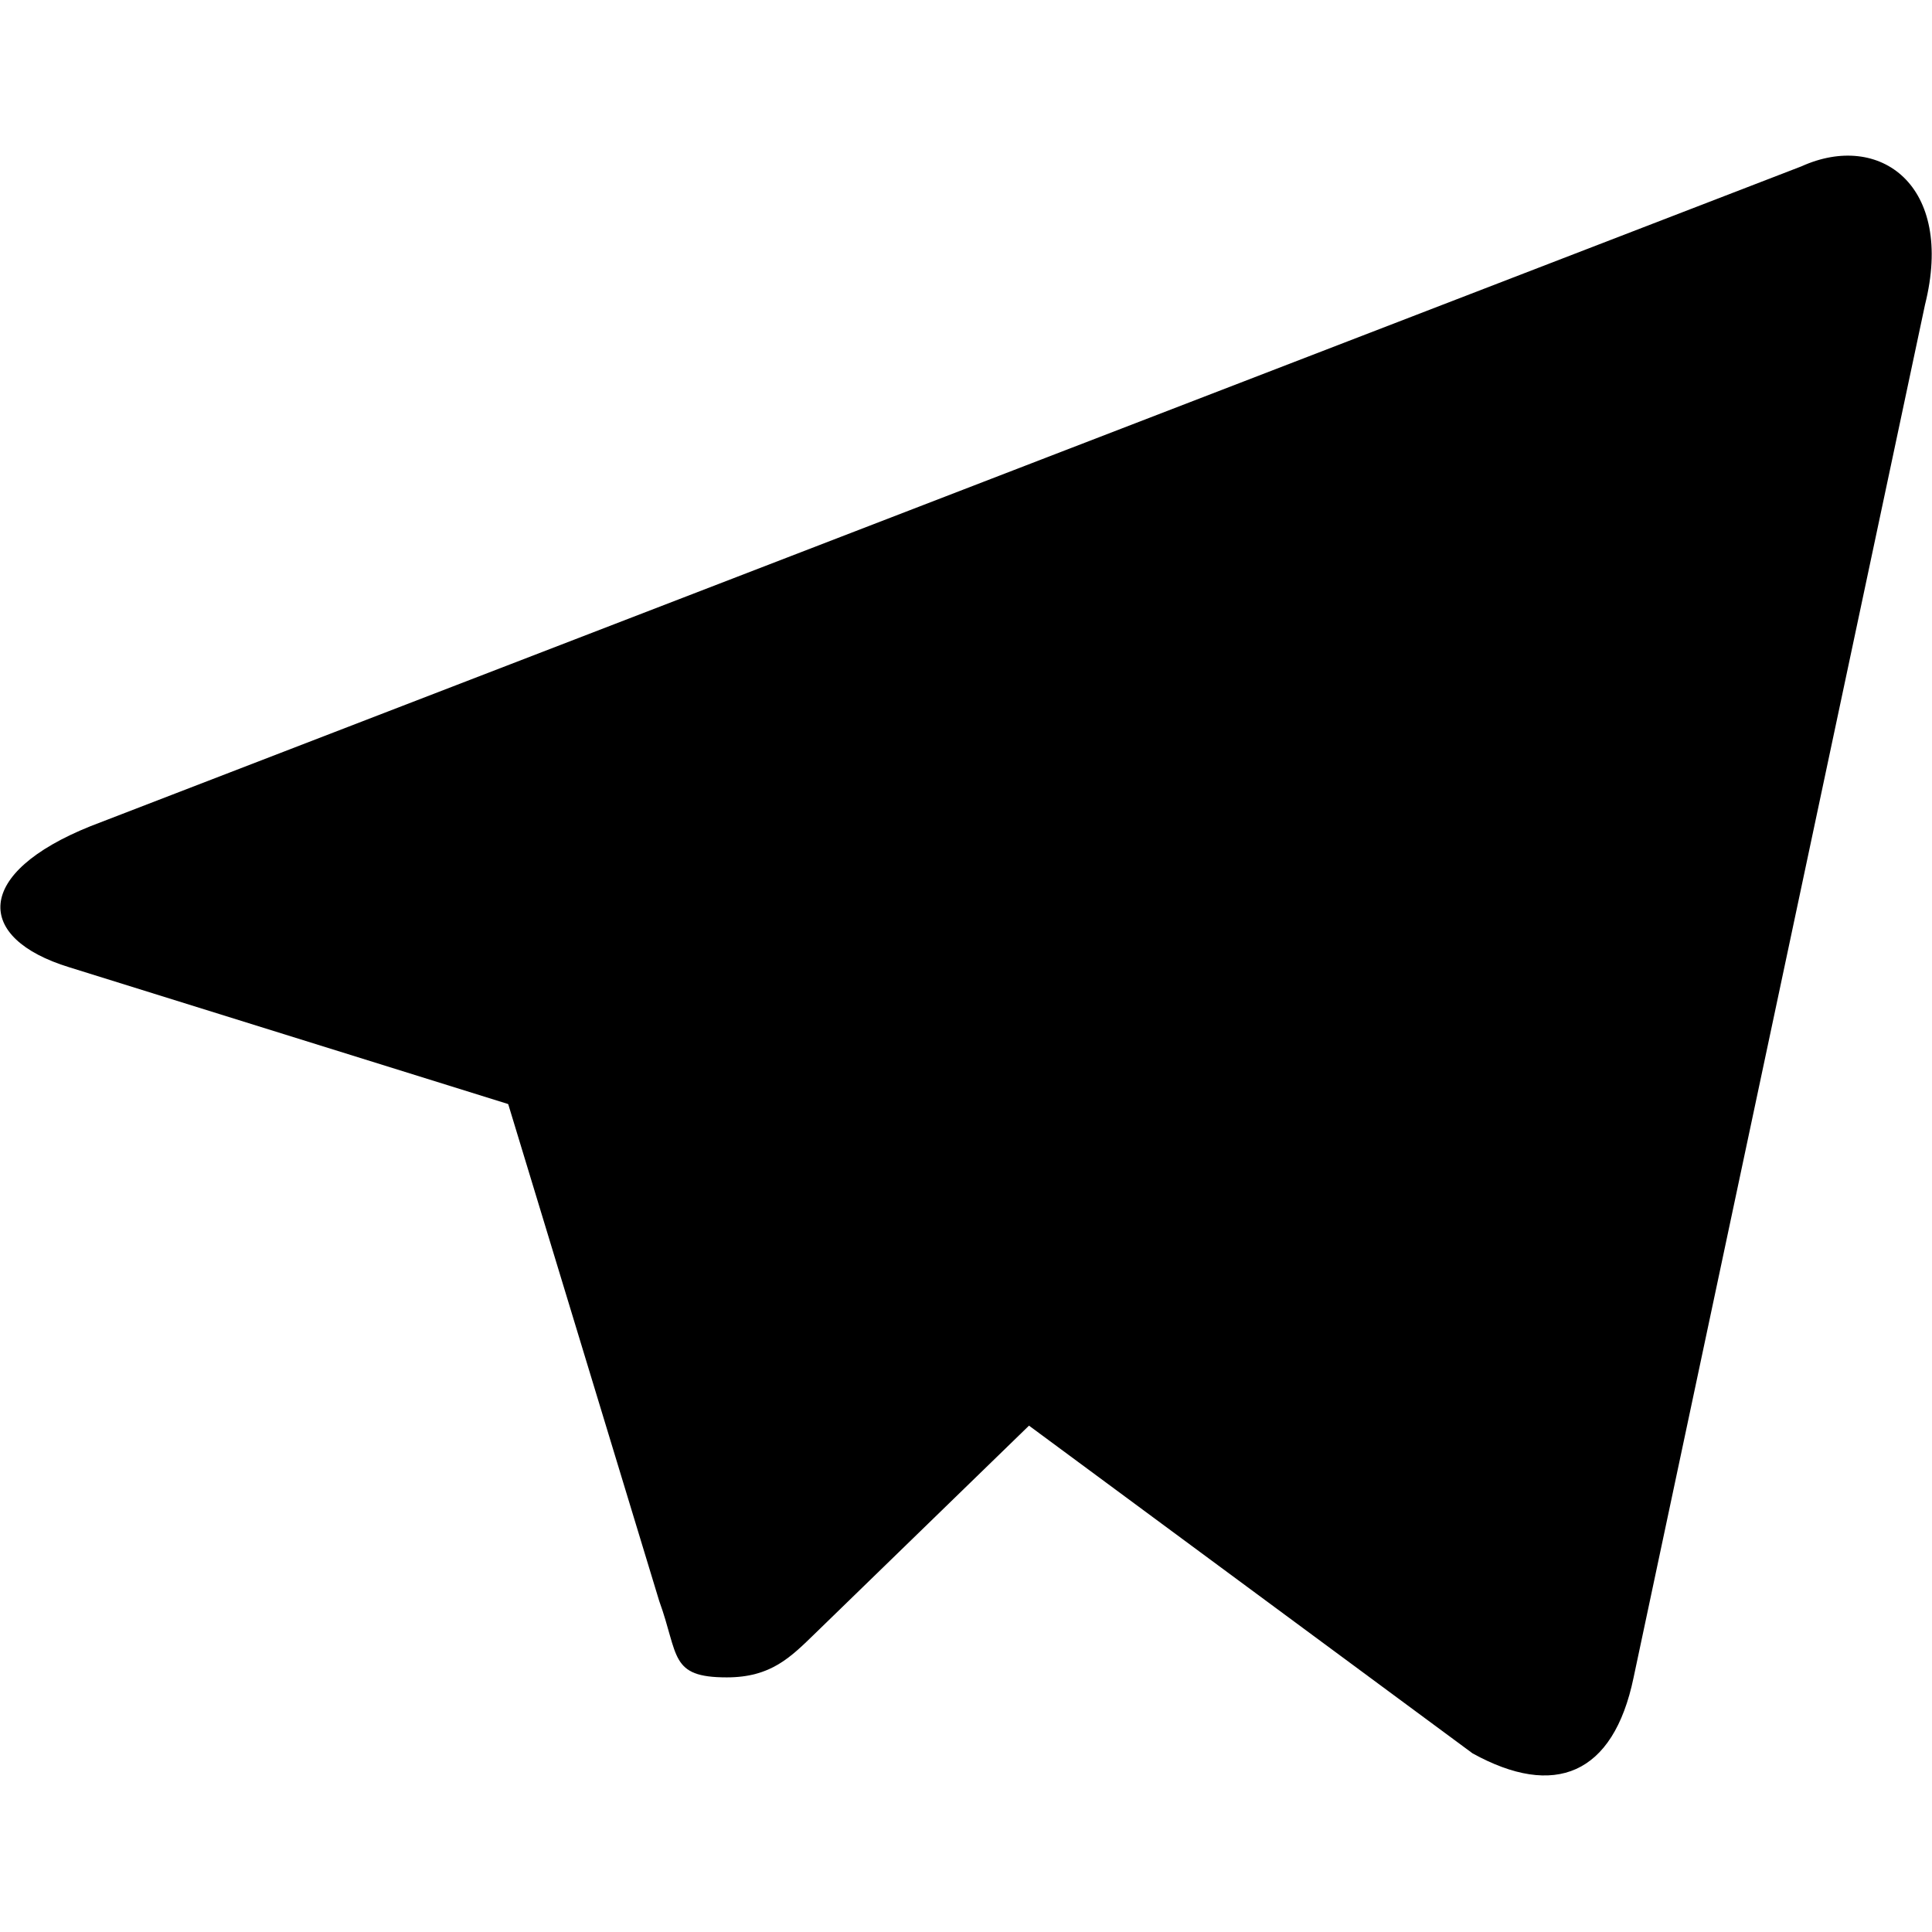
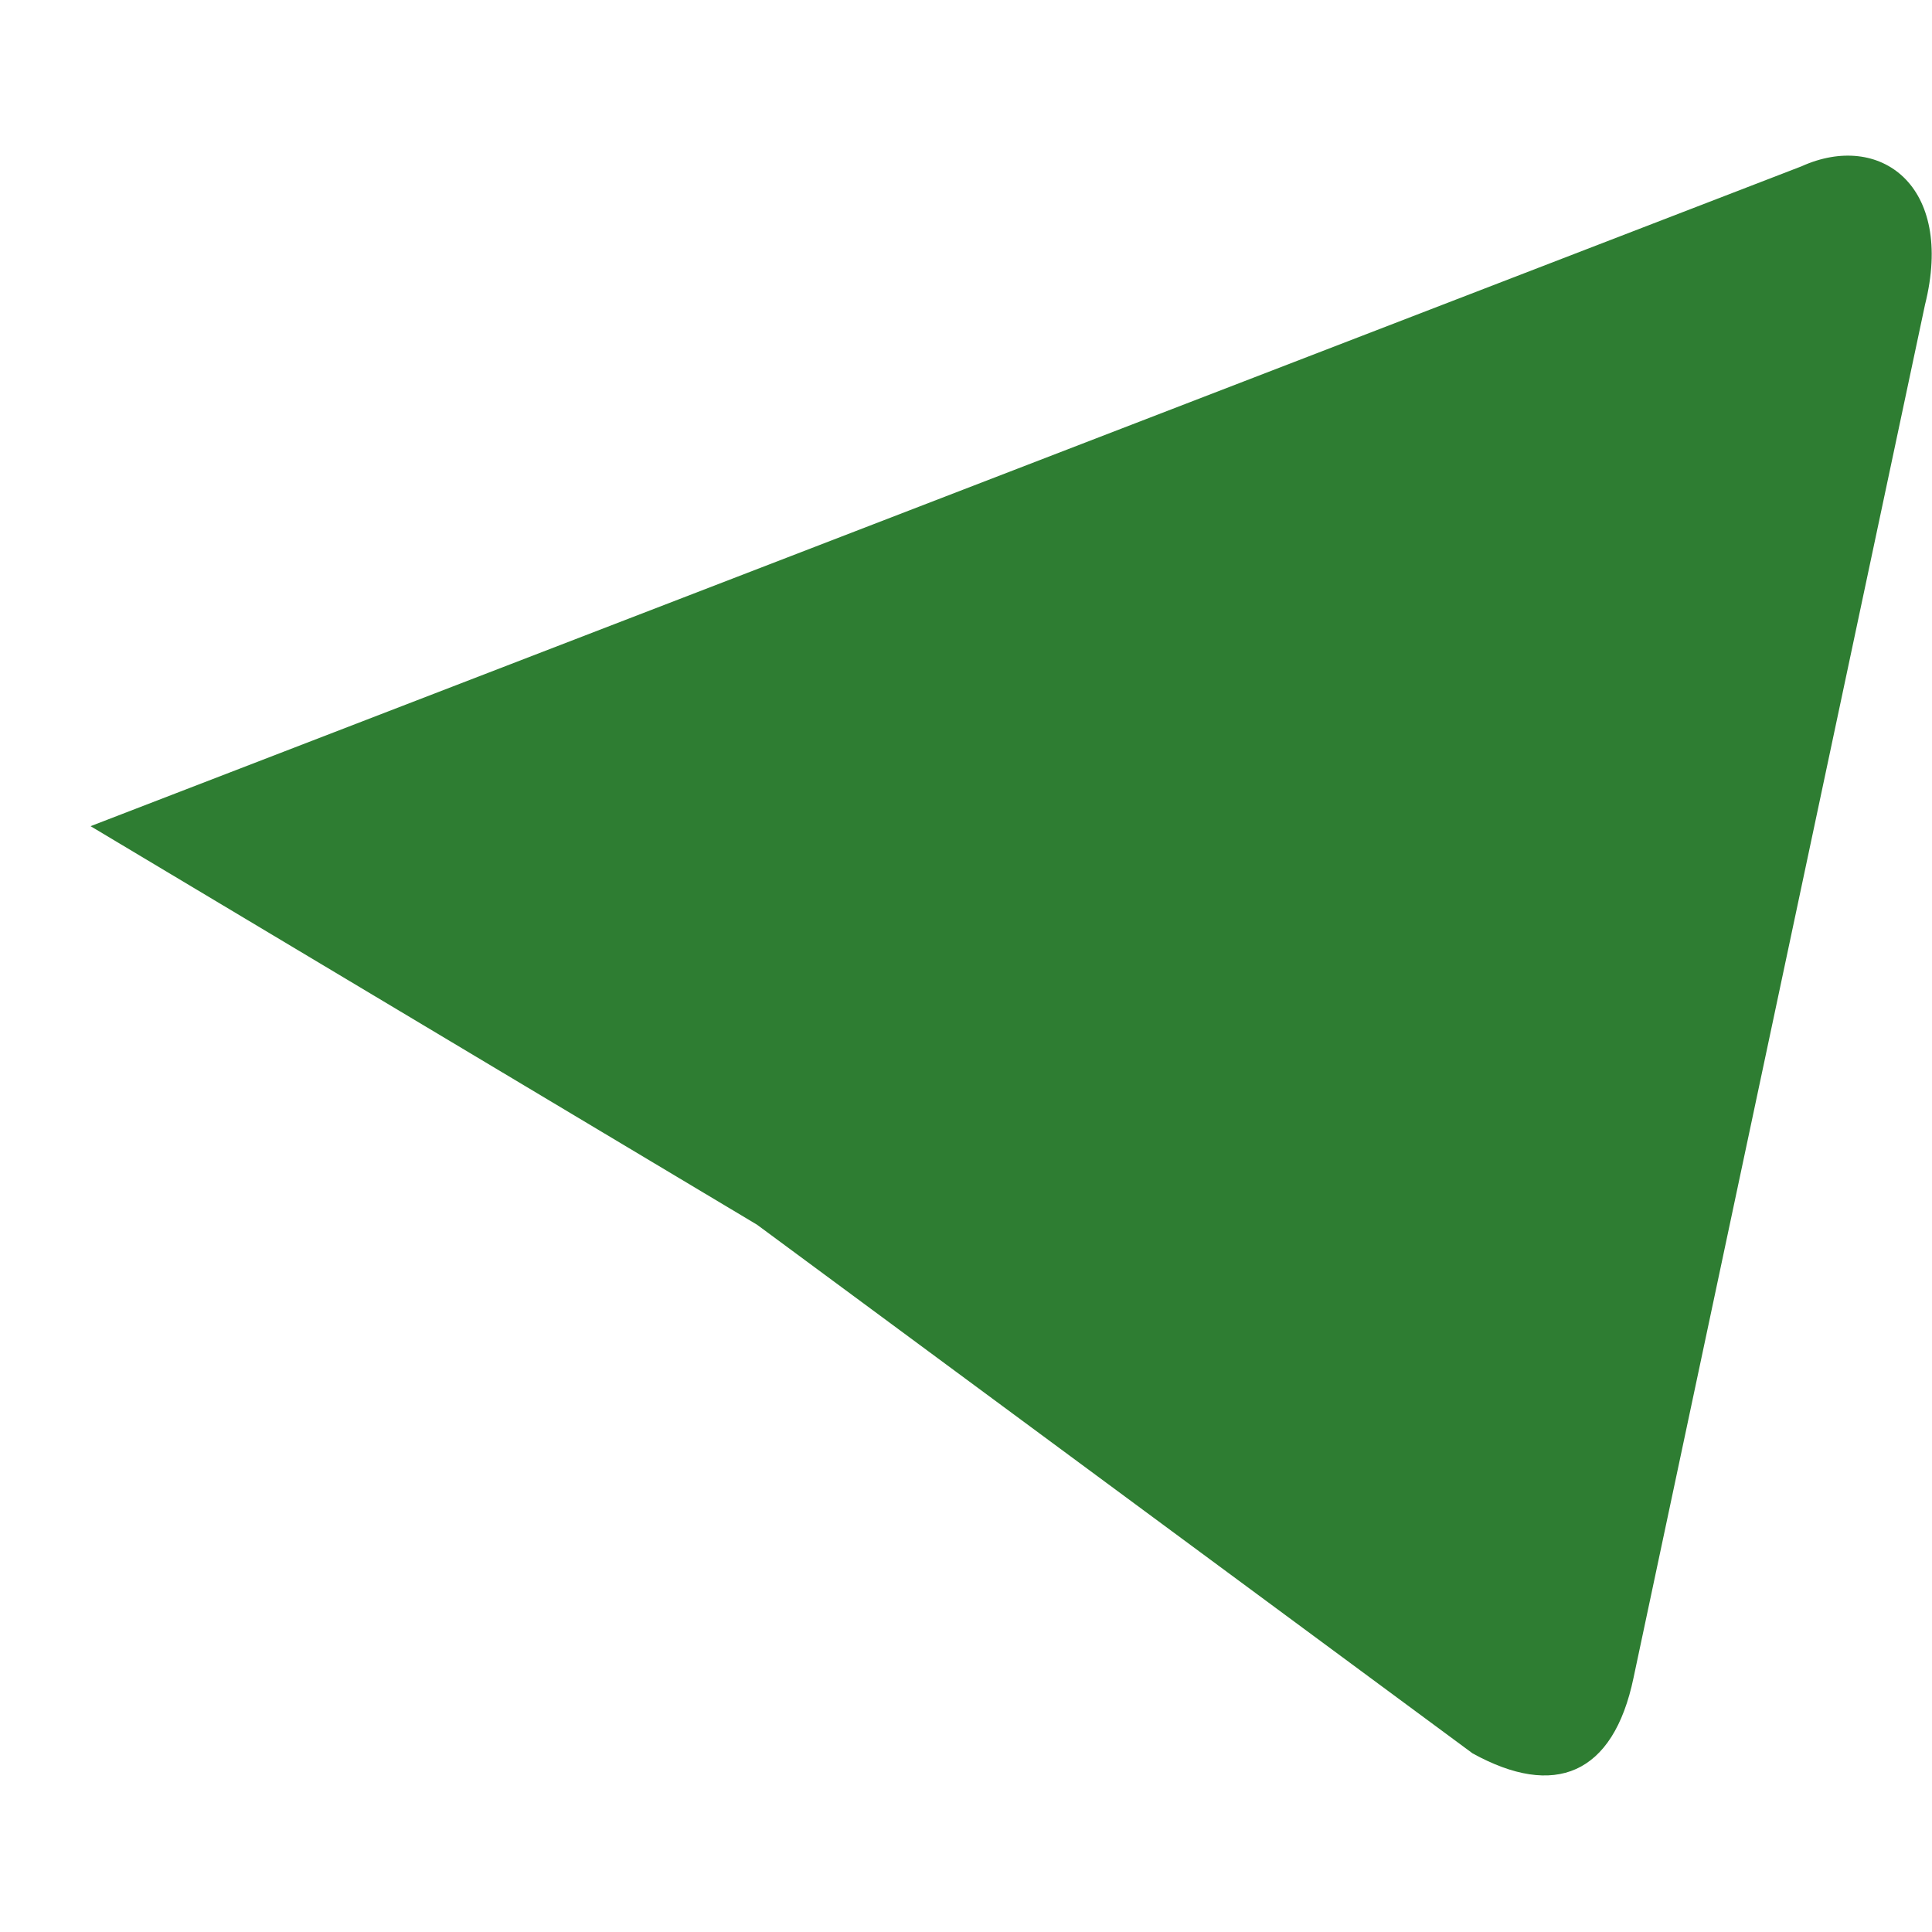
- <svg xmlns="http://www.w3.org/2000/svg" aria-labelledby="simpleicons-telegram-icon" role="img" viewBox="0 0 24 24">
-   <path d="M9.028 20.837c-.714 0-.593-.271-.839-.949l-2.103-6.92L22.263 3.37" />
-   <path d="M9.028 20.837c.552 0 .795-.252 1.105-.553l2.941-2.857-3.671-2.214" />
-   <path d="M9.403 15.213l8.89 6.568c1.015.56 1.748.271 2-.942l3.62-17.053c.372-1.487-.564-2.159-1.534-1.72L1.125 10.263c-1.45.582-1.443 1.392-.264 1.753l5.455 1.7L18.94 5.753c.595-.36 1.143-.167.694.232" />
+ <svg xmlns="http://www.w3.org/2000/svg" style="isolation:isolate" viewBox="0 0 24 24" width="24" height="24">
+   <path d=" M 9.403 15.213 L 18.293 21.781 C 19.308 22.341 20.041 22.052 20.293 20.839 L 23.913 3.786 C 24.285 2.299 23.349 1.627 22.379 2.066 L 1.125 10.263" fill="rgb(46,125,50)" />
</svg>
